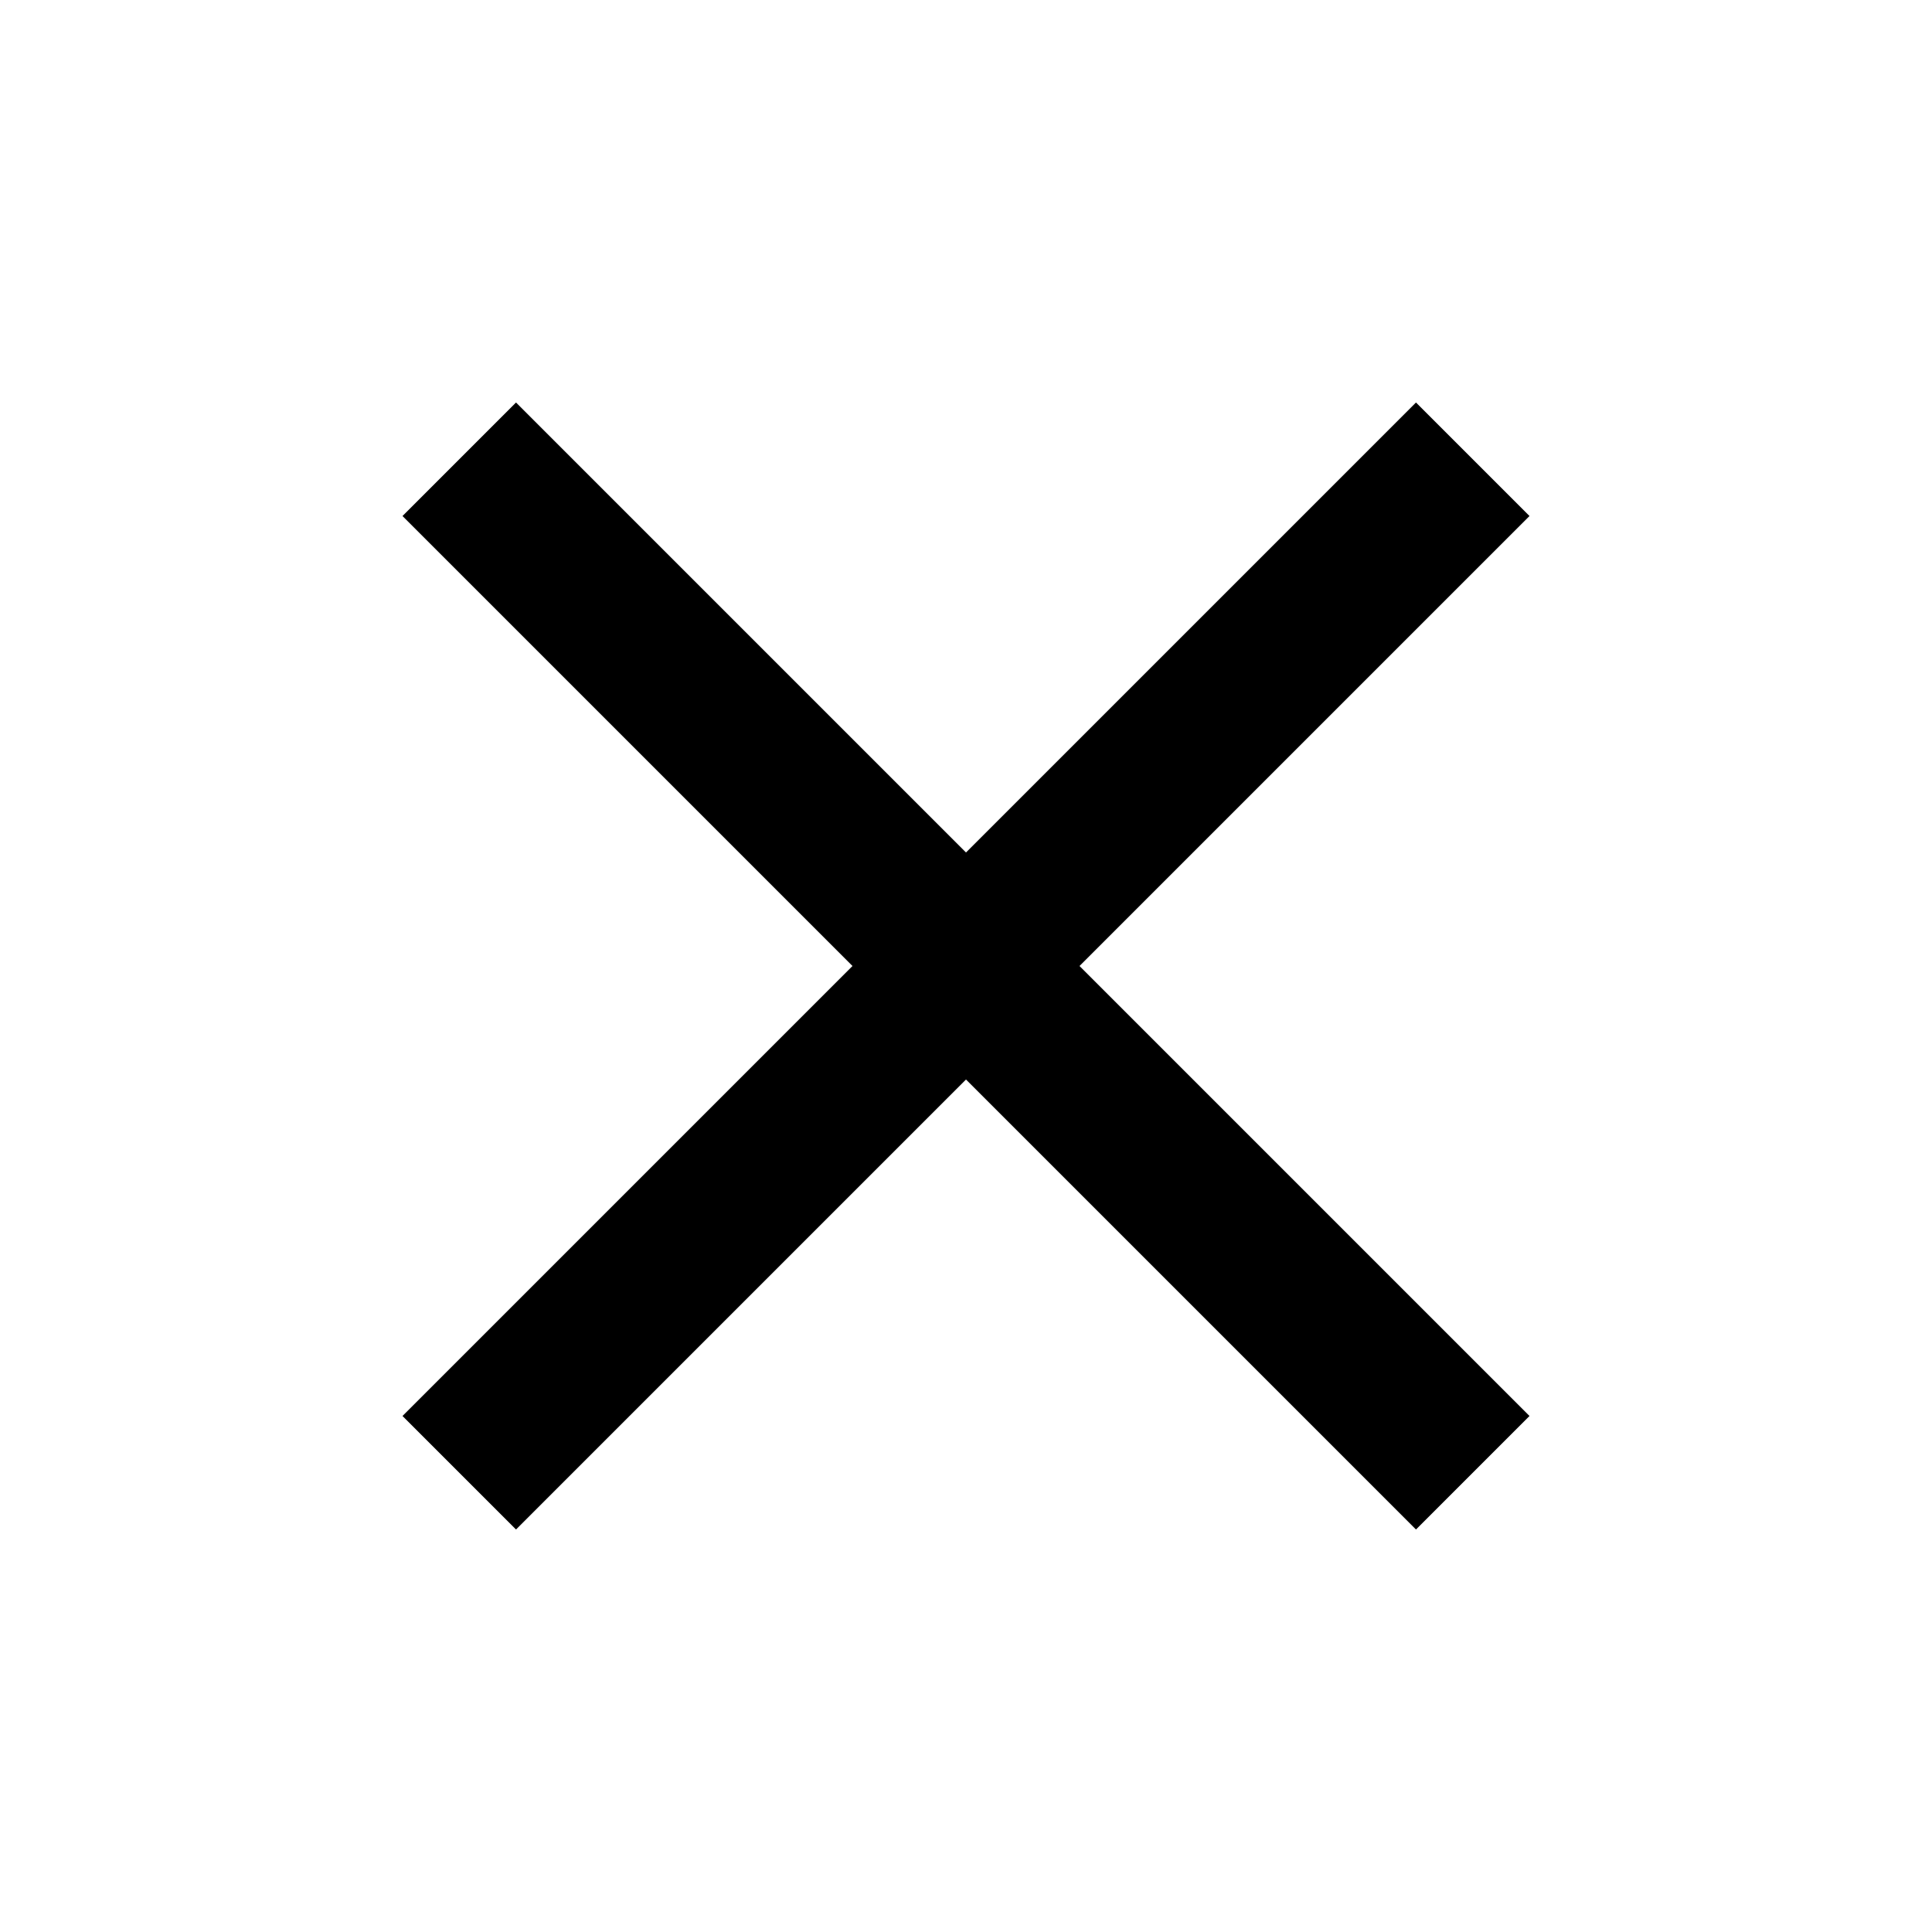
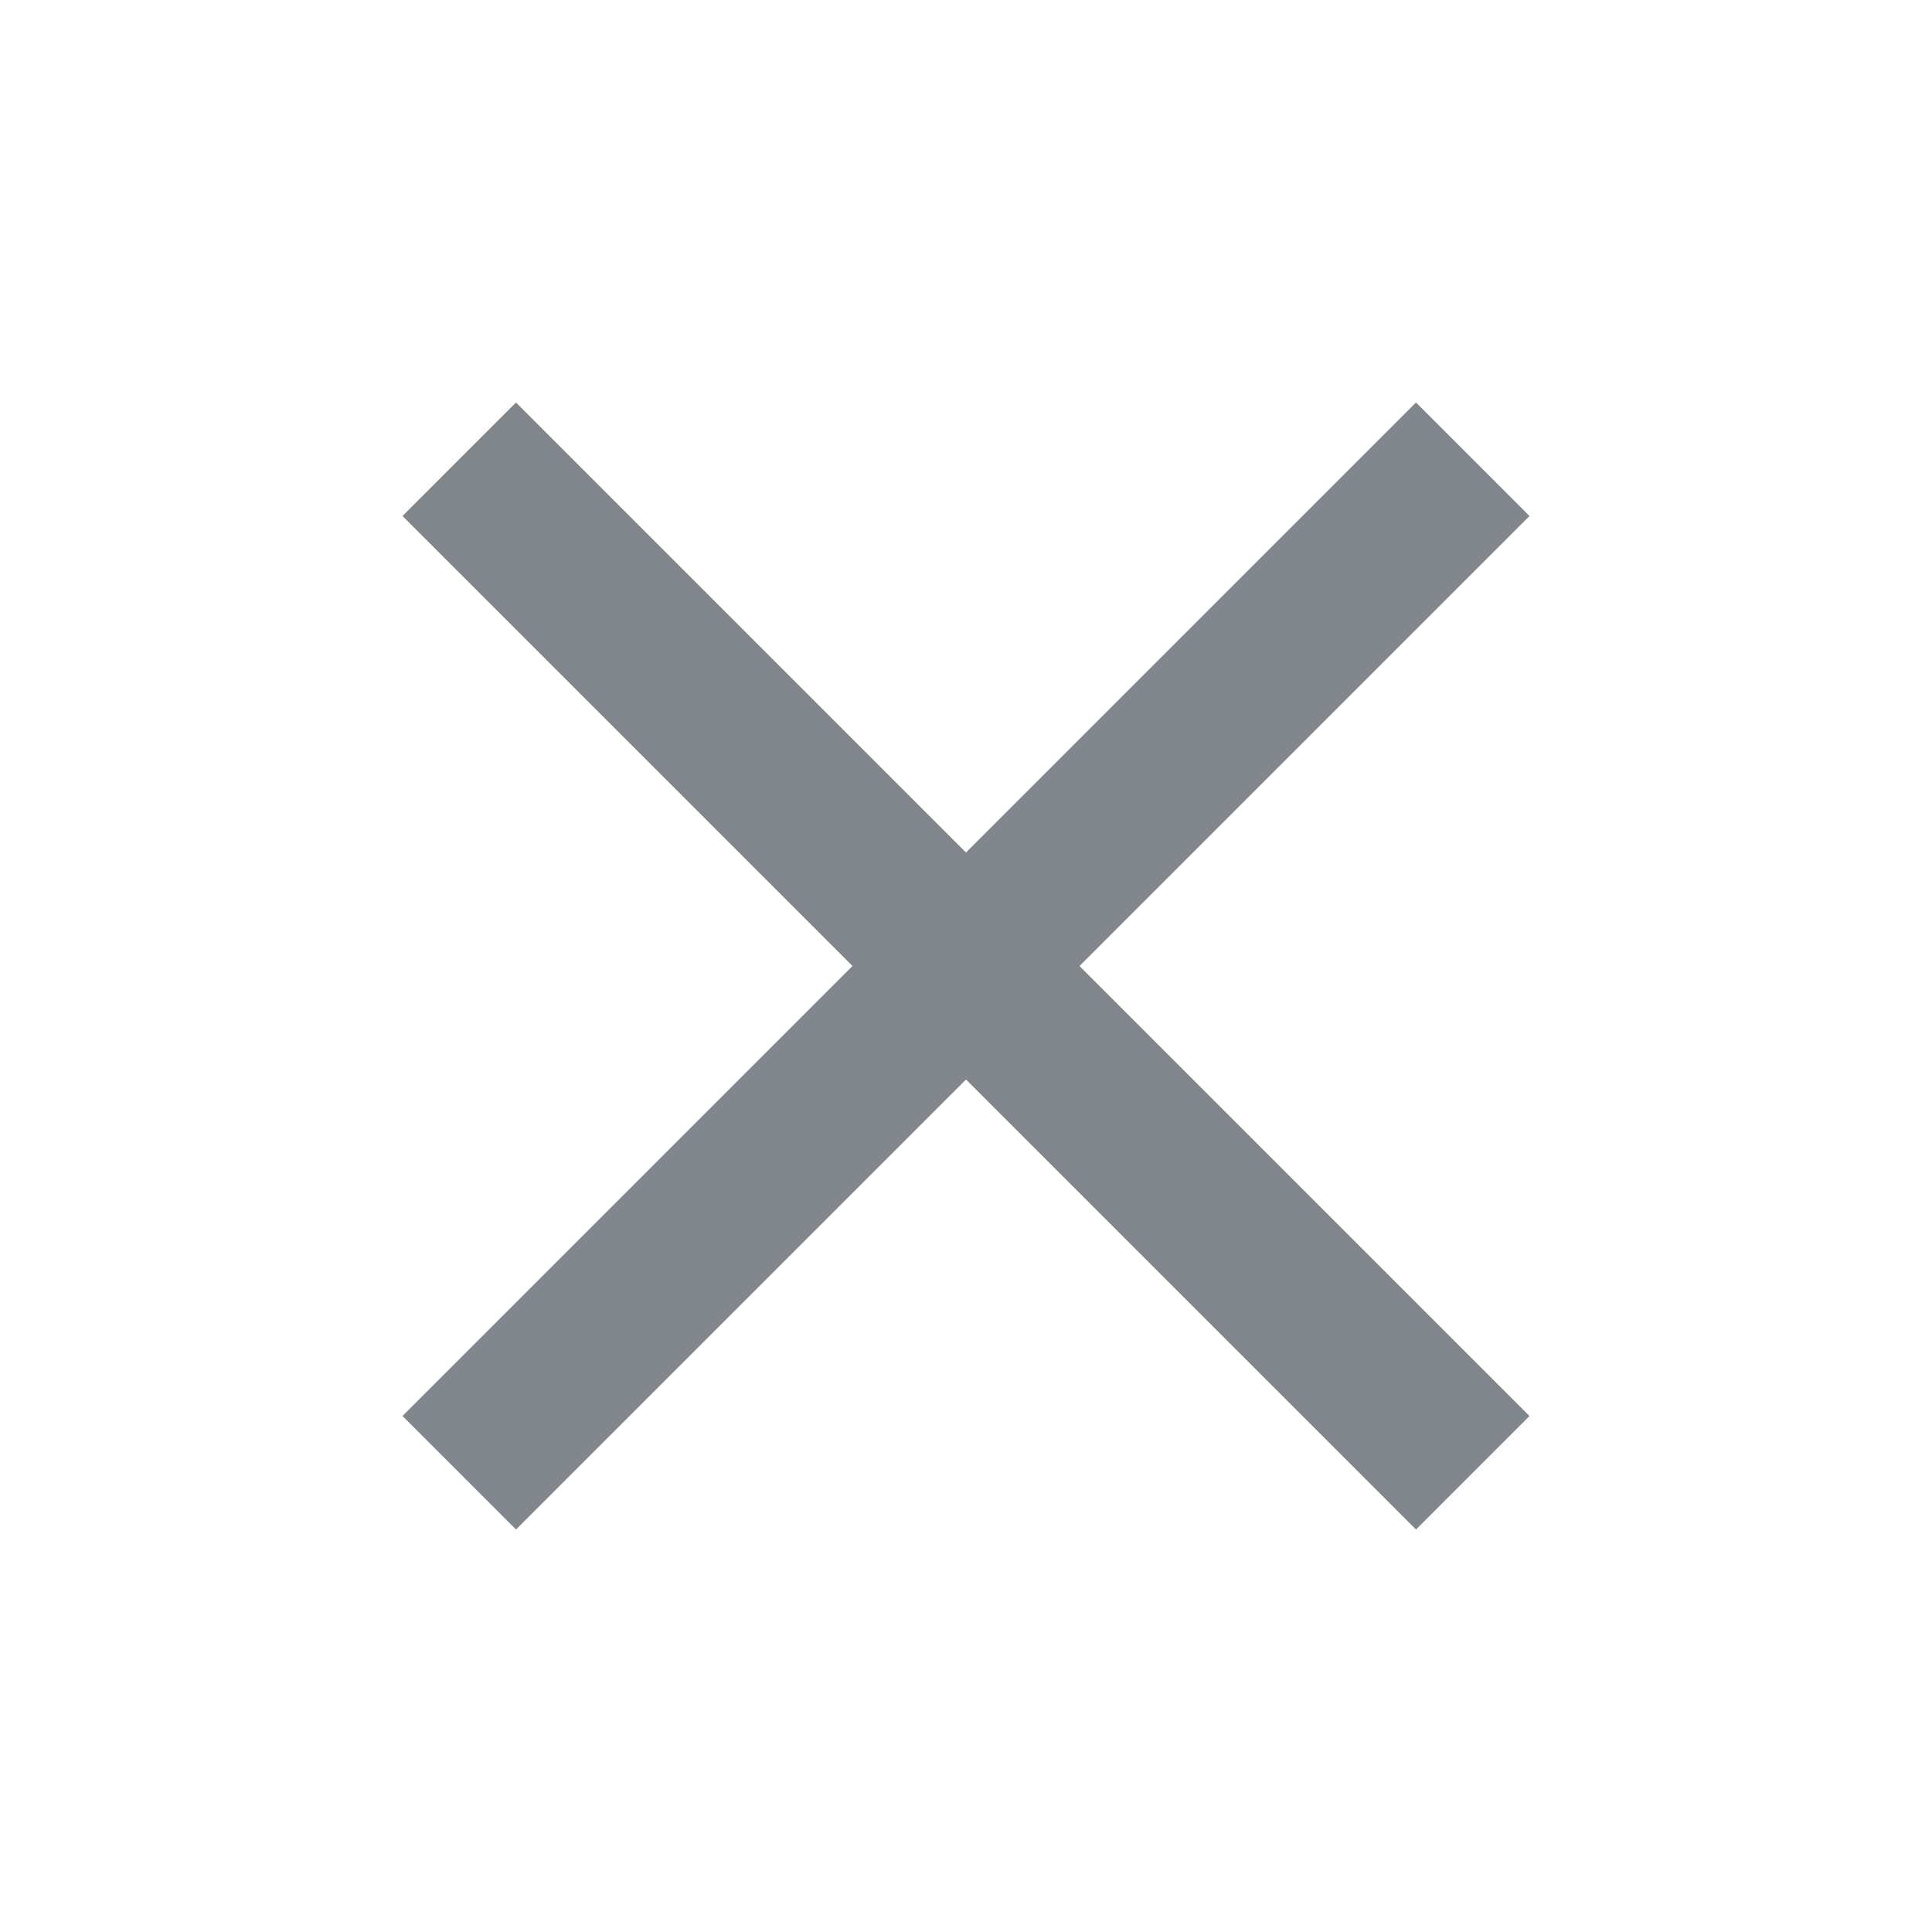
- <svg xmlns="http://www.w3.org/2000/svg" focusable="false" viewBox="0 0 24 24">
+ <svg xmlns="http://www.w3.org/2000/svg" focusable="false" fill="#80868b" viewBox="0 0 24 24">
  <path d="M19 6.41L17.59 5 12 10.59 6.41 5 5 6.41 10.59 12 5 17.59 6.41 19 12 13.41 17.59 19 19 17.59 13.41 12z" />
</svg>
